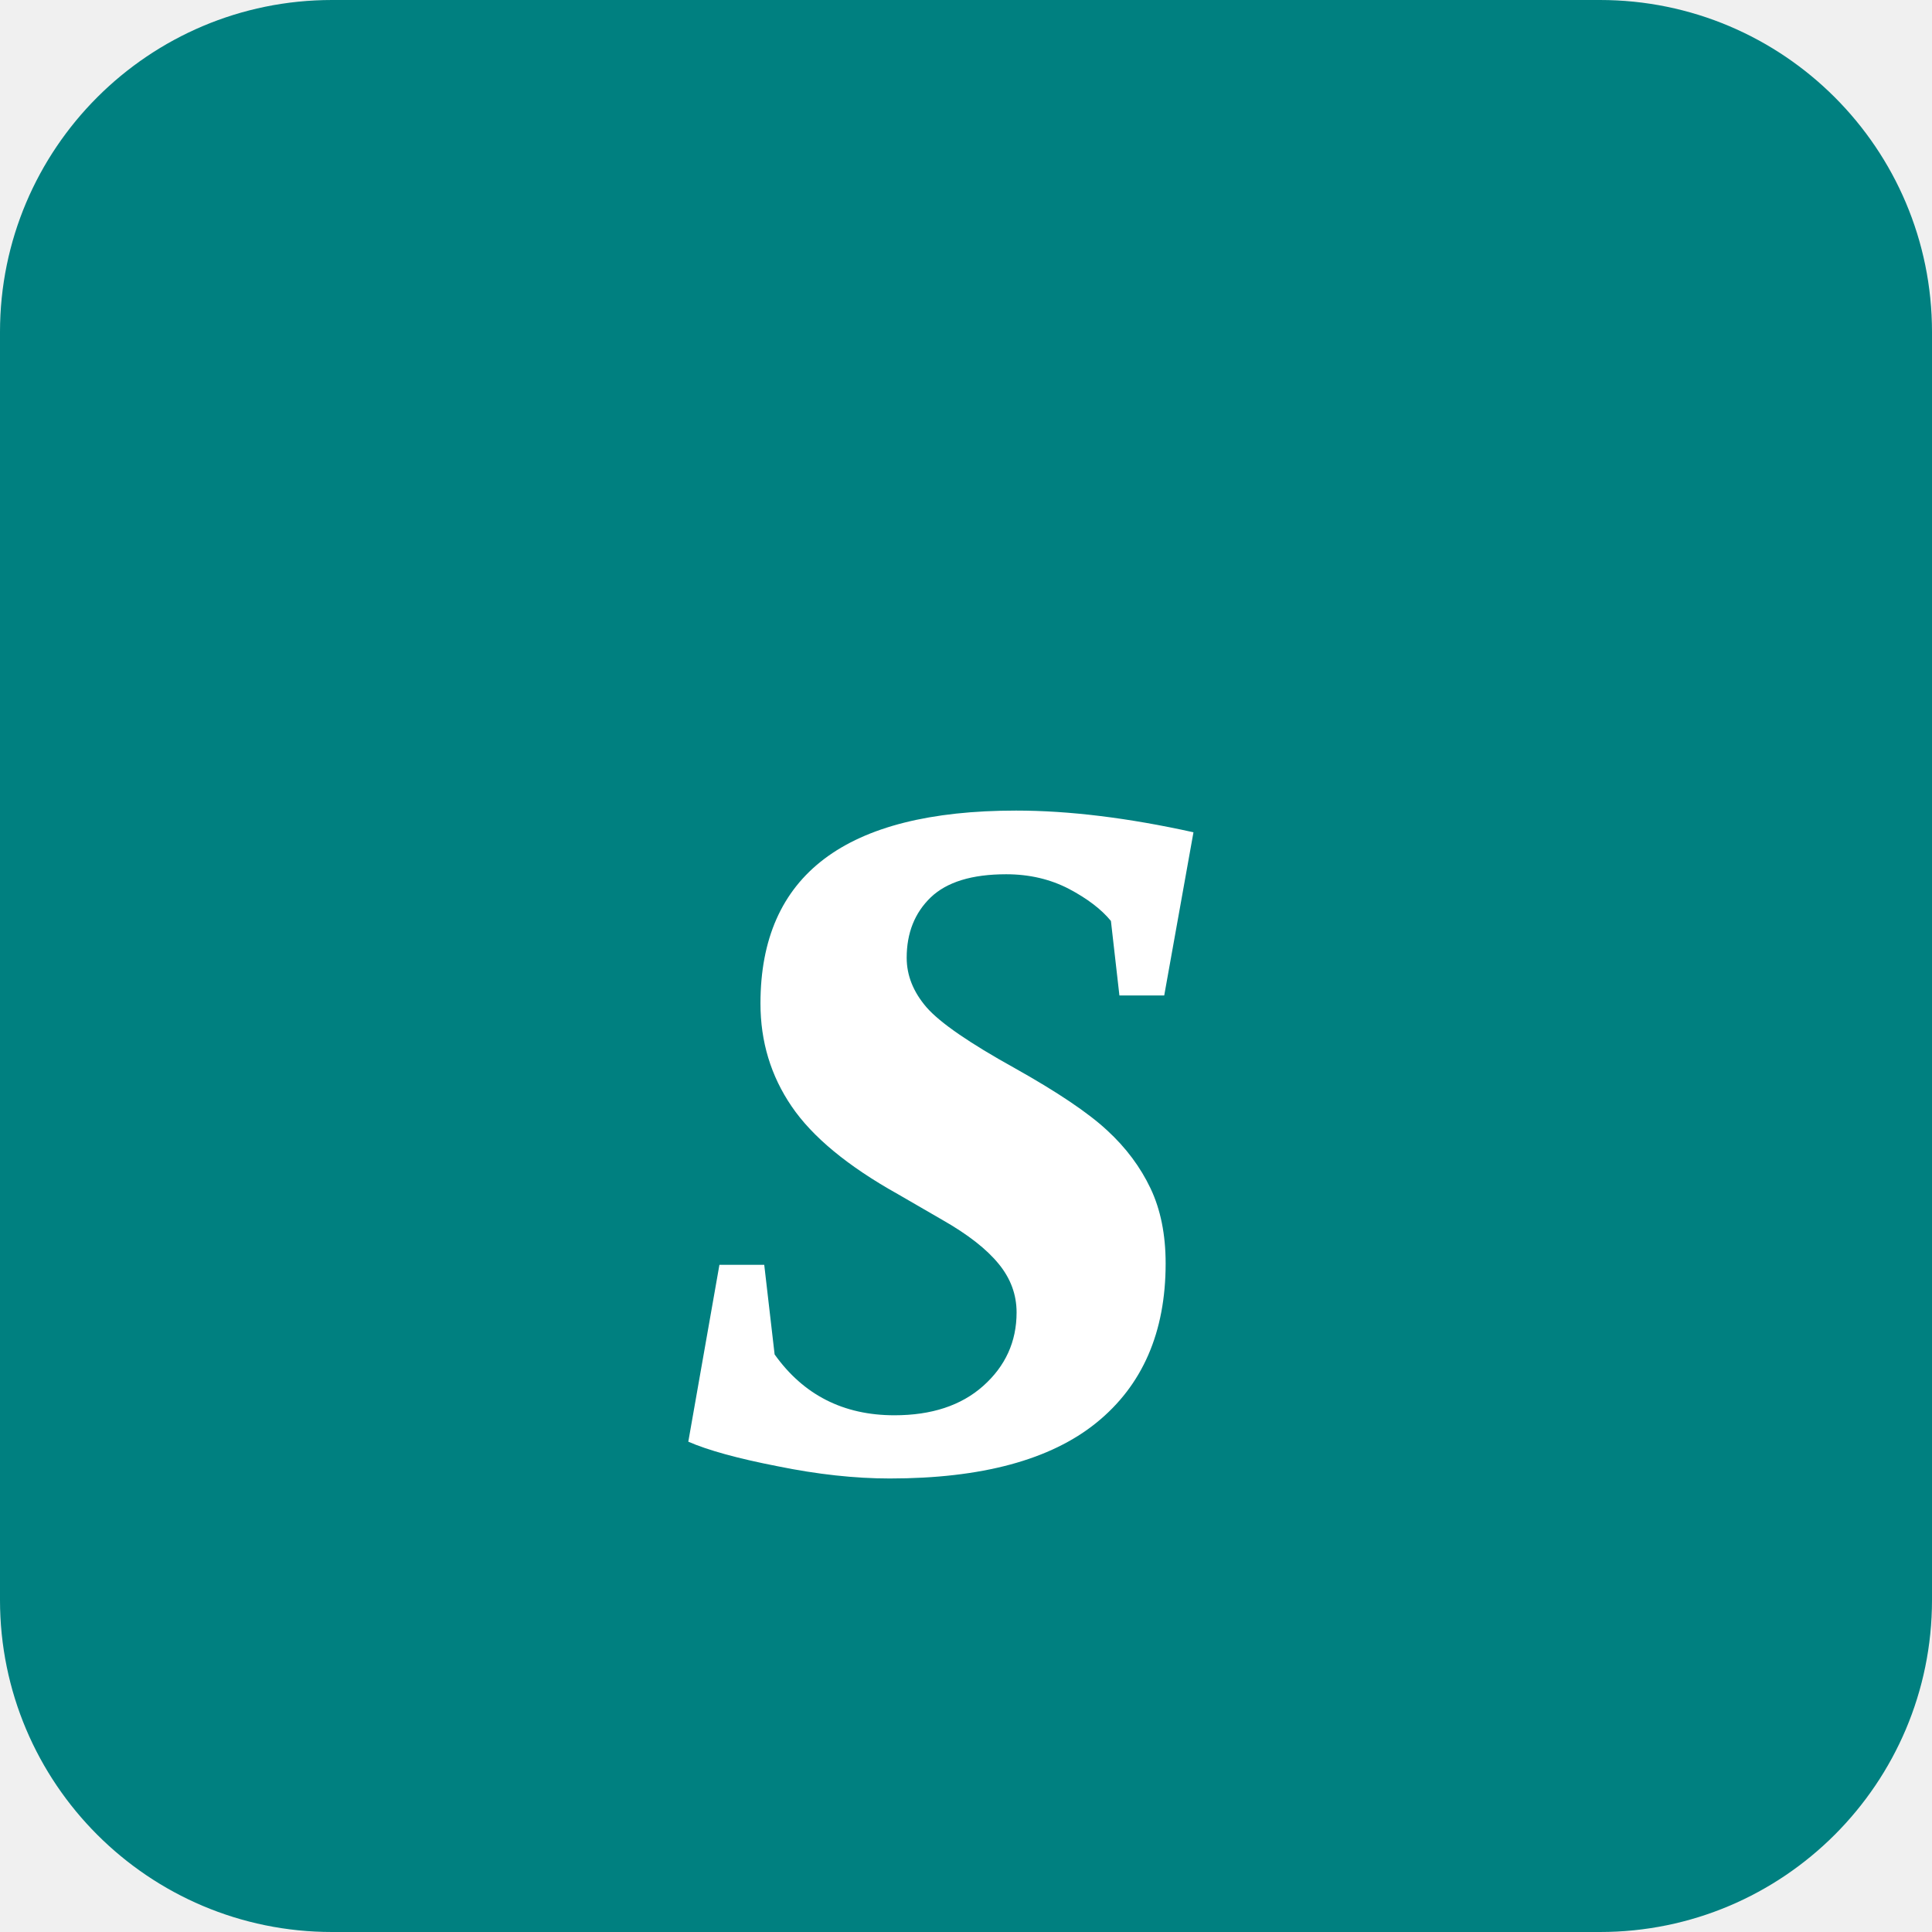
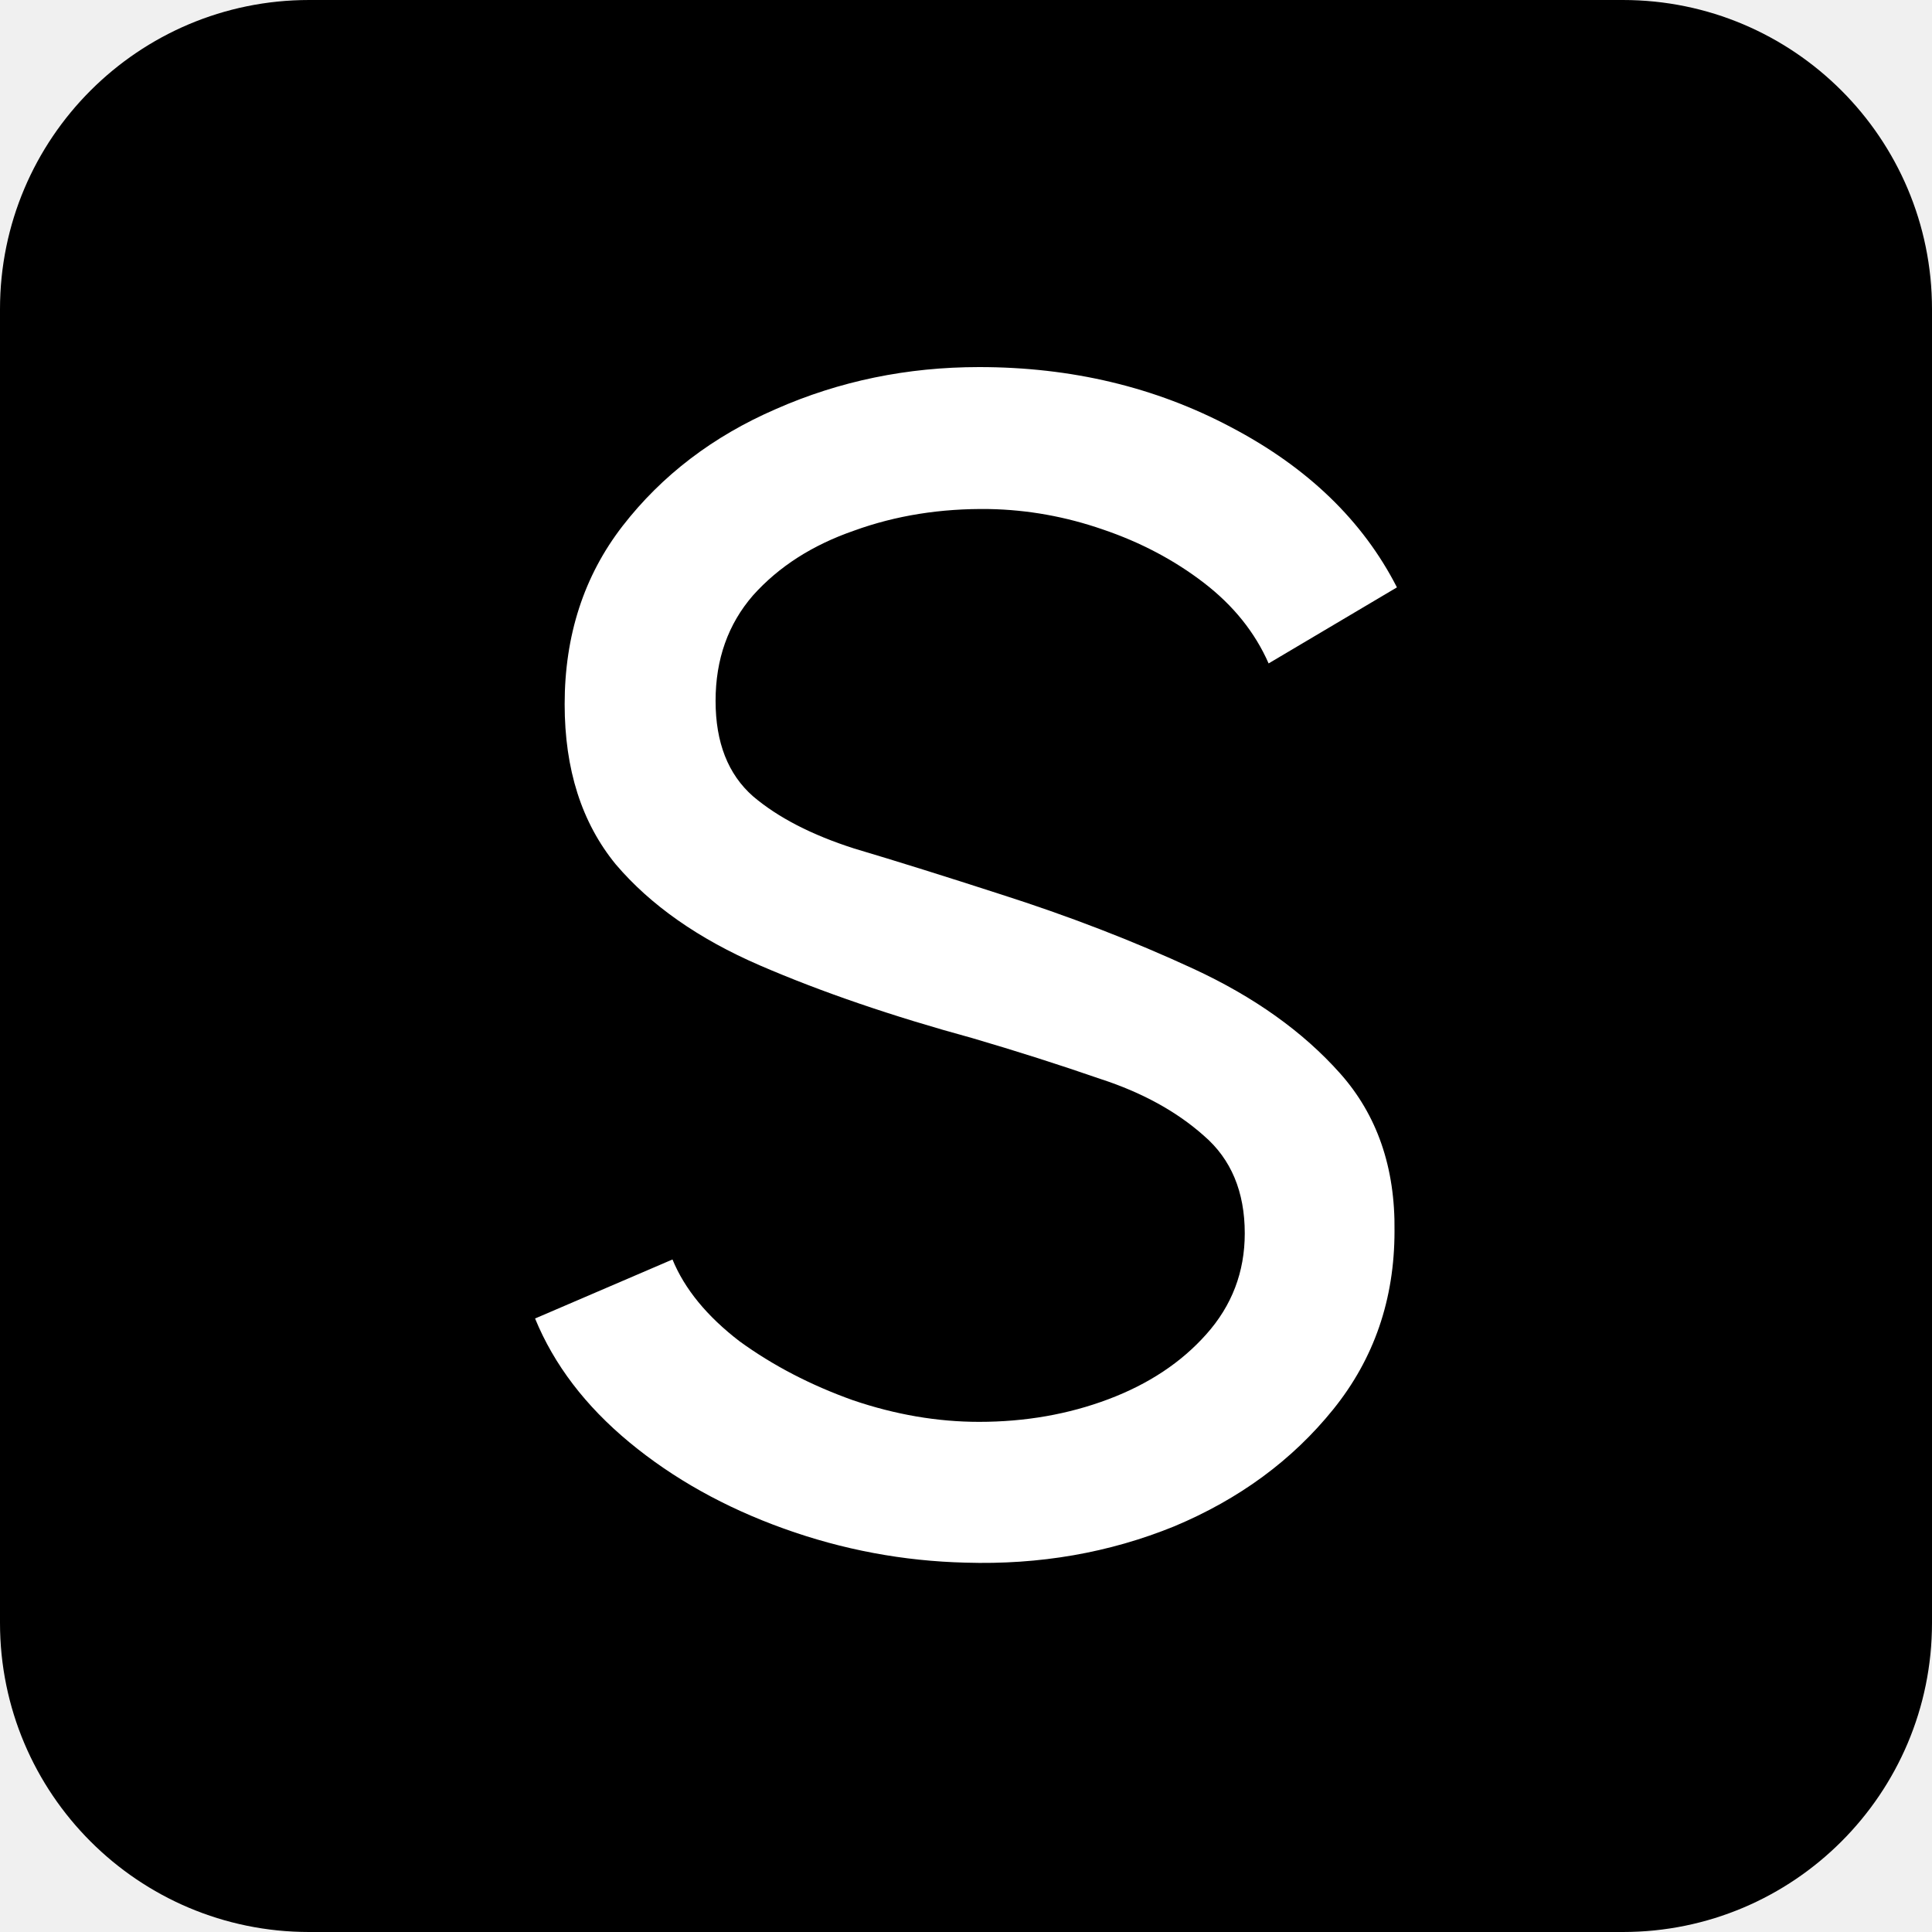
- <svg xmlns="http://www.w3.org/2000/svg" viewBox="0 0 64 64">
-   <rect width="64" height="64" rx="11" fill="#008080" />
-   <text x="32" y="33" text-anchor="middle" dominant-baseline="central" font-family="Georgia, 'Spectral', 'Times New Roman', serif" font-style="italic" font-weight="600" font-size="46" fill="#ffffff">s</text>
+ <svg xmlns="http://www.w3.org/2000/svg" viewBox="0 0 100 100">
+   <rect width="100" height="100" rx="16" fill="#000000" />
+   <path transform="translate(27.699 18.525) scale(0.37995)" fill="#ffffff" d="M58.62,164.12c-8.46-.21-16.71-1.75-24.75-4.64-8.04-2.89-15.06-6.81-21.04-11.76-5.98-4.95-10.26-10.57-12.84-16.86l18.72-8.04c1.65,4.02,4.69,7.73,9.13,11.14,4.54,3.3,9.69,5.98,15.47,8.04,5.77,1.96,11.5,2.94,17.17,2.94,6.29,0,12.17-1.03,17.63-3.09,5.46-2.06,9.9-5,13.3-8.82,3.51-3.92,5.26-8.51,5.26-13.77,0-5.67-1.86-10.11-5.57-13.3-3.71-3.3-8.4-5.88-14.08-7.73-5.67-1.96-11.5-3.82-17.48-5.57-10.93-2.99-20.57-6.29-28.92-9.9-8.35-3.61-14.9-8.2-19.64-13.77-4.64-5.67-6.96-12.94-6.96-21.81,0-9.38,2.63-17.48,7.89-24.28,5.36-6.91,12.32-12.22,20.88-15.93,8.66-3.82,17.89-5.72,27.69-5.72,12.58,0,24.03,2.73,34.34,8.2,10.41,5.47,17.94,12.73,22.58,21.81l-17.48,10.36c-1.86-4.23-4.8-7.89-8.82-10.98-4.02-3.09-8.61-5.52-13.77-7.27-5.05-1.75-10.21-2.68-15.47-2.78-6.6-.1-12.74.88-18.41,2.94-5.67,1.96-10.26,4.9-13.77,8.82-3.4,3.92-5.1,8.71-5.1,14.38s1.7,10,5.1,12.99c3.4,2.89,7.99,5.26,13.77,7.11,5.88,1.75,12.48,3.82,19.8,6.19,9.38,2.99,18.2,6.39,26.45,10.21,8.25,3.82,14.9,8.56,19.95,14.23,5.05,5.67,7.53,12.84,7.42,21.5,0,9.28-2.78,17.38-8.35,24.28-5.57,6.91-12.79,12.22-21.65,15.93-8.87,3.61-18.35,5.26-28.46,4.95Z" />
</svg>
